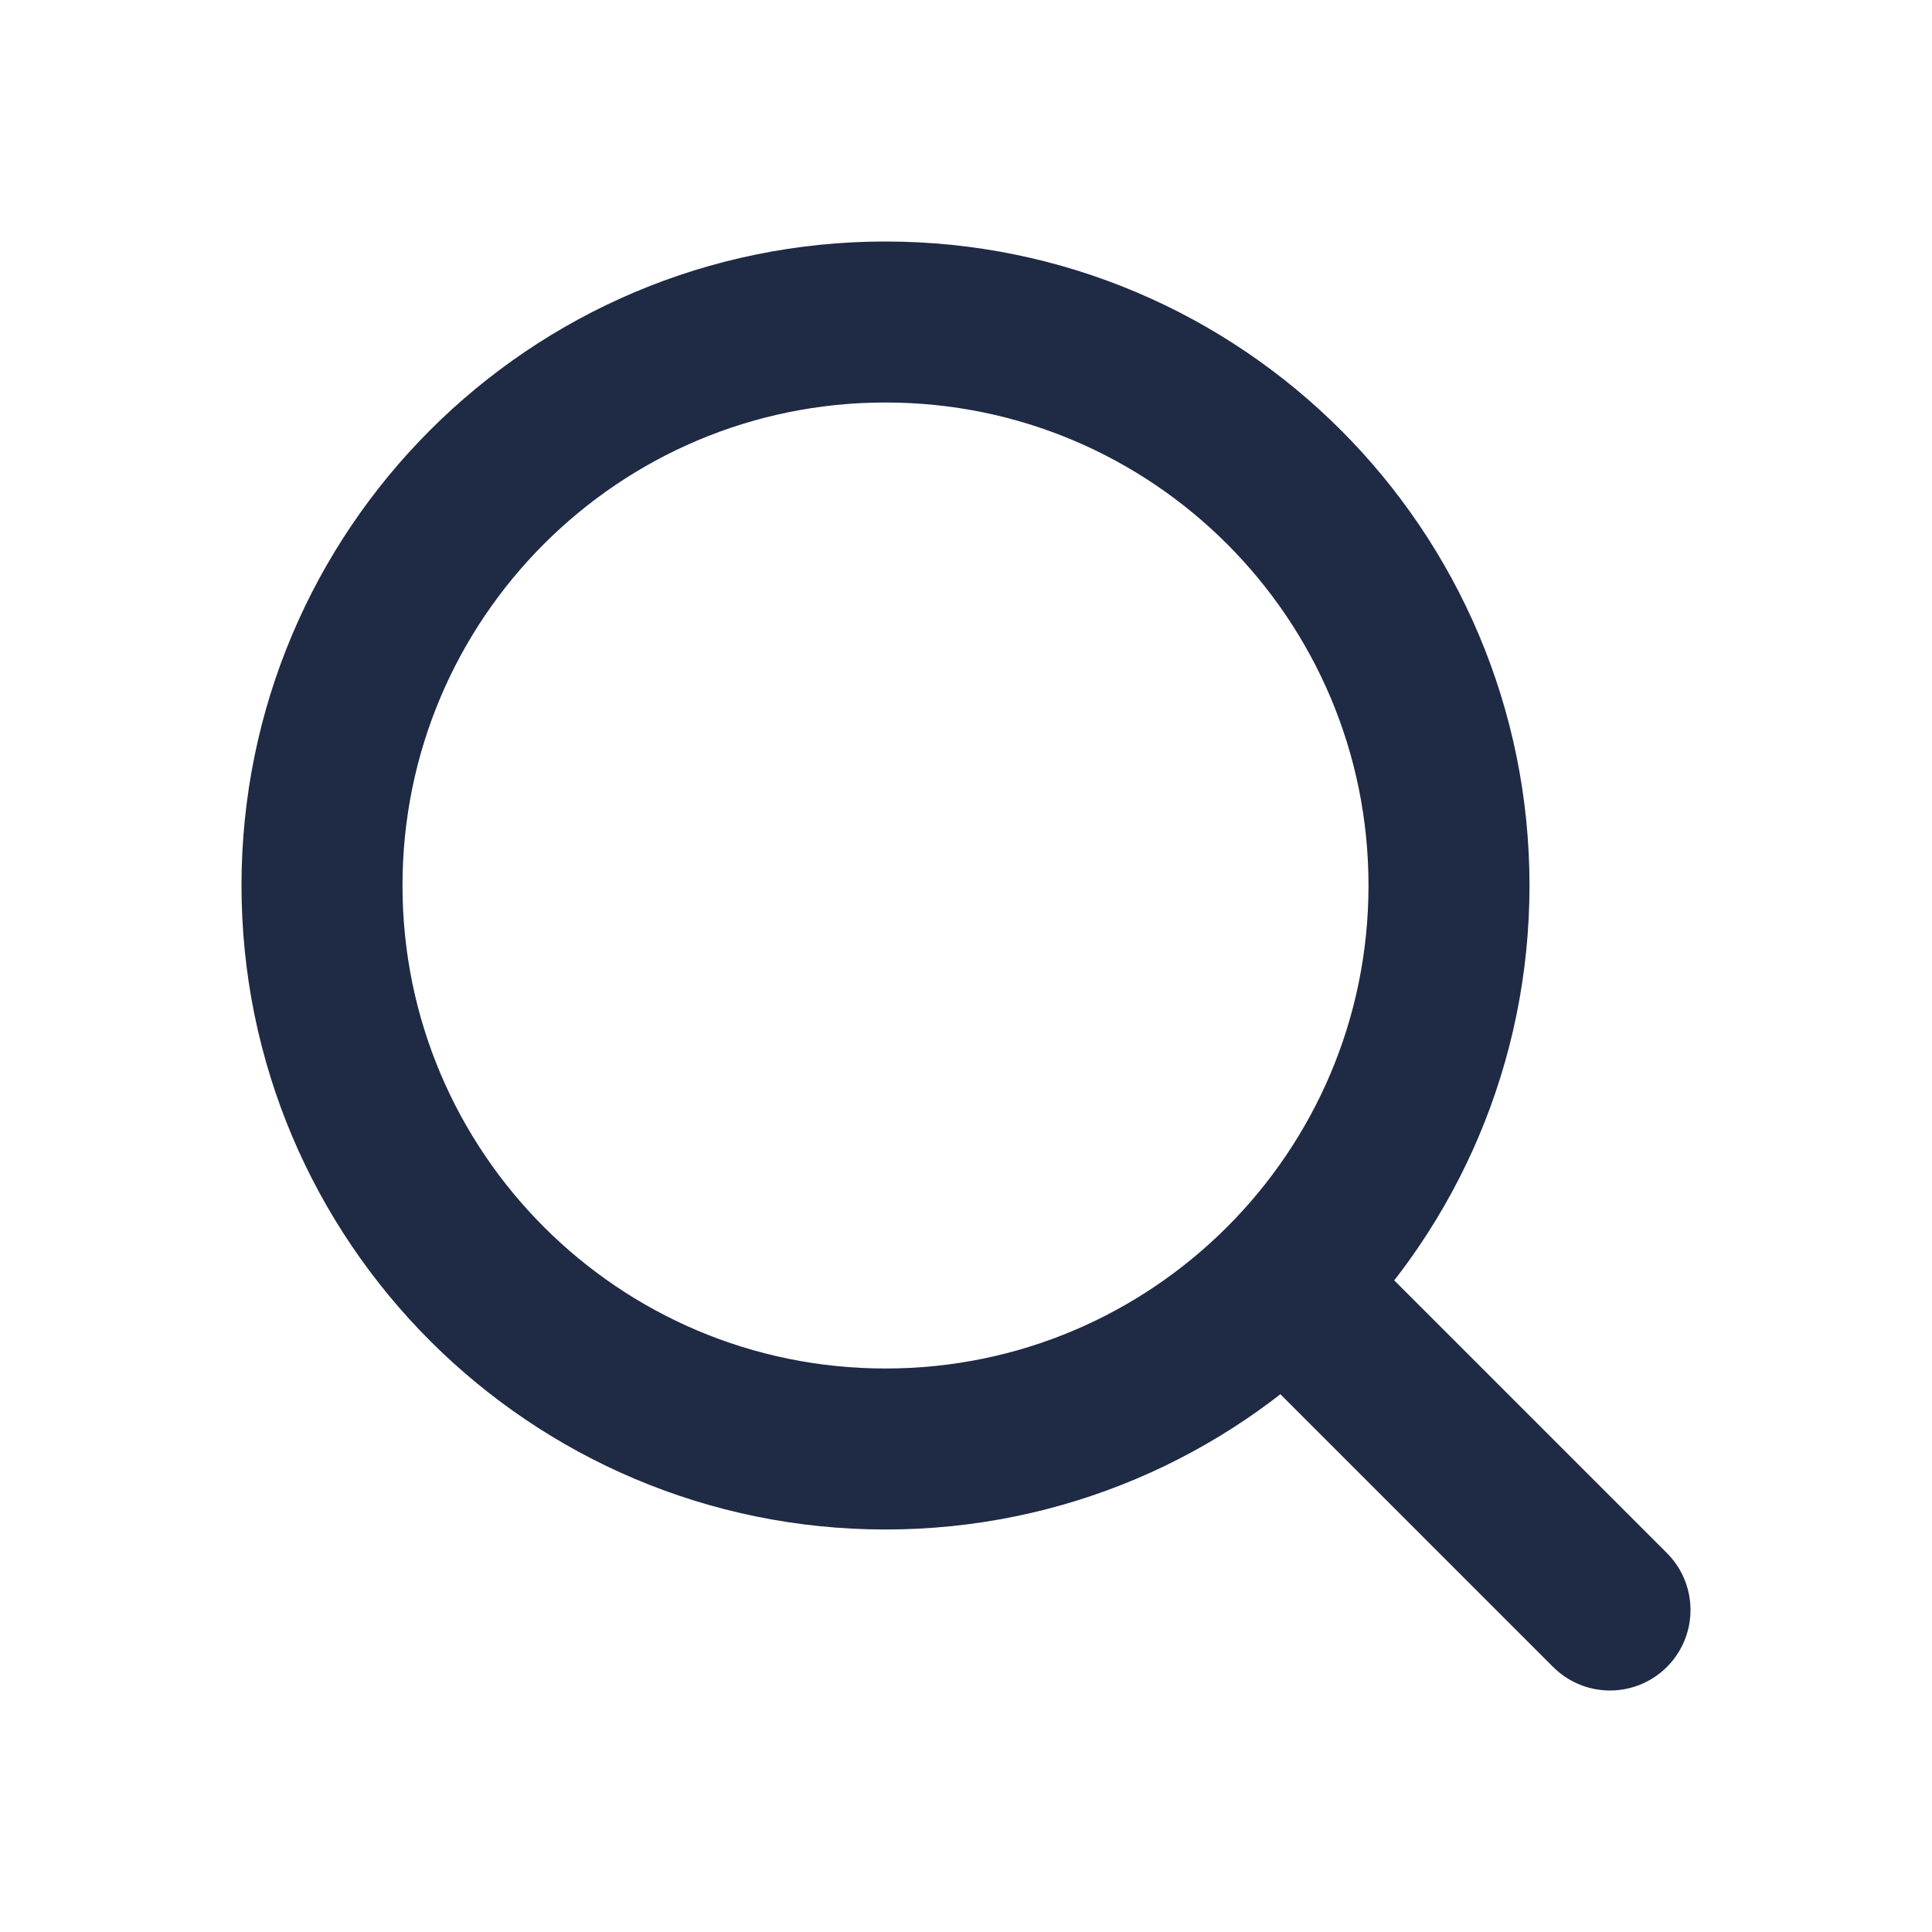
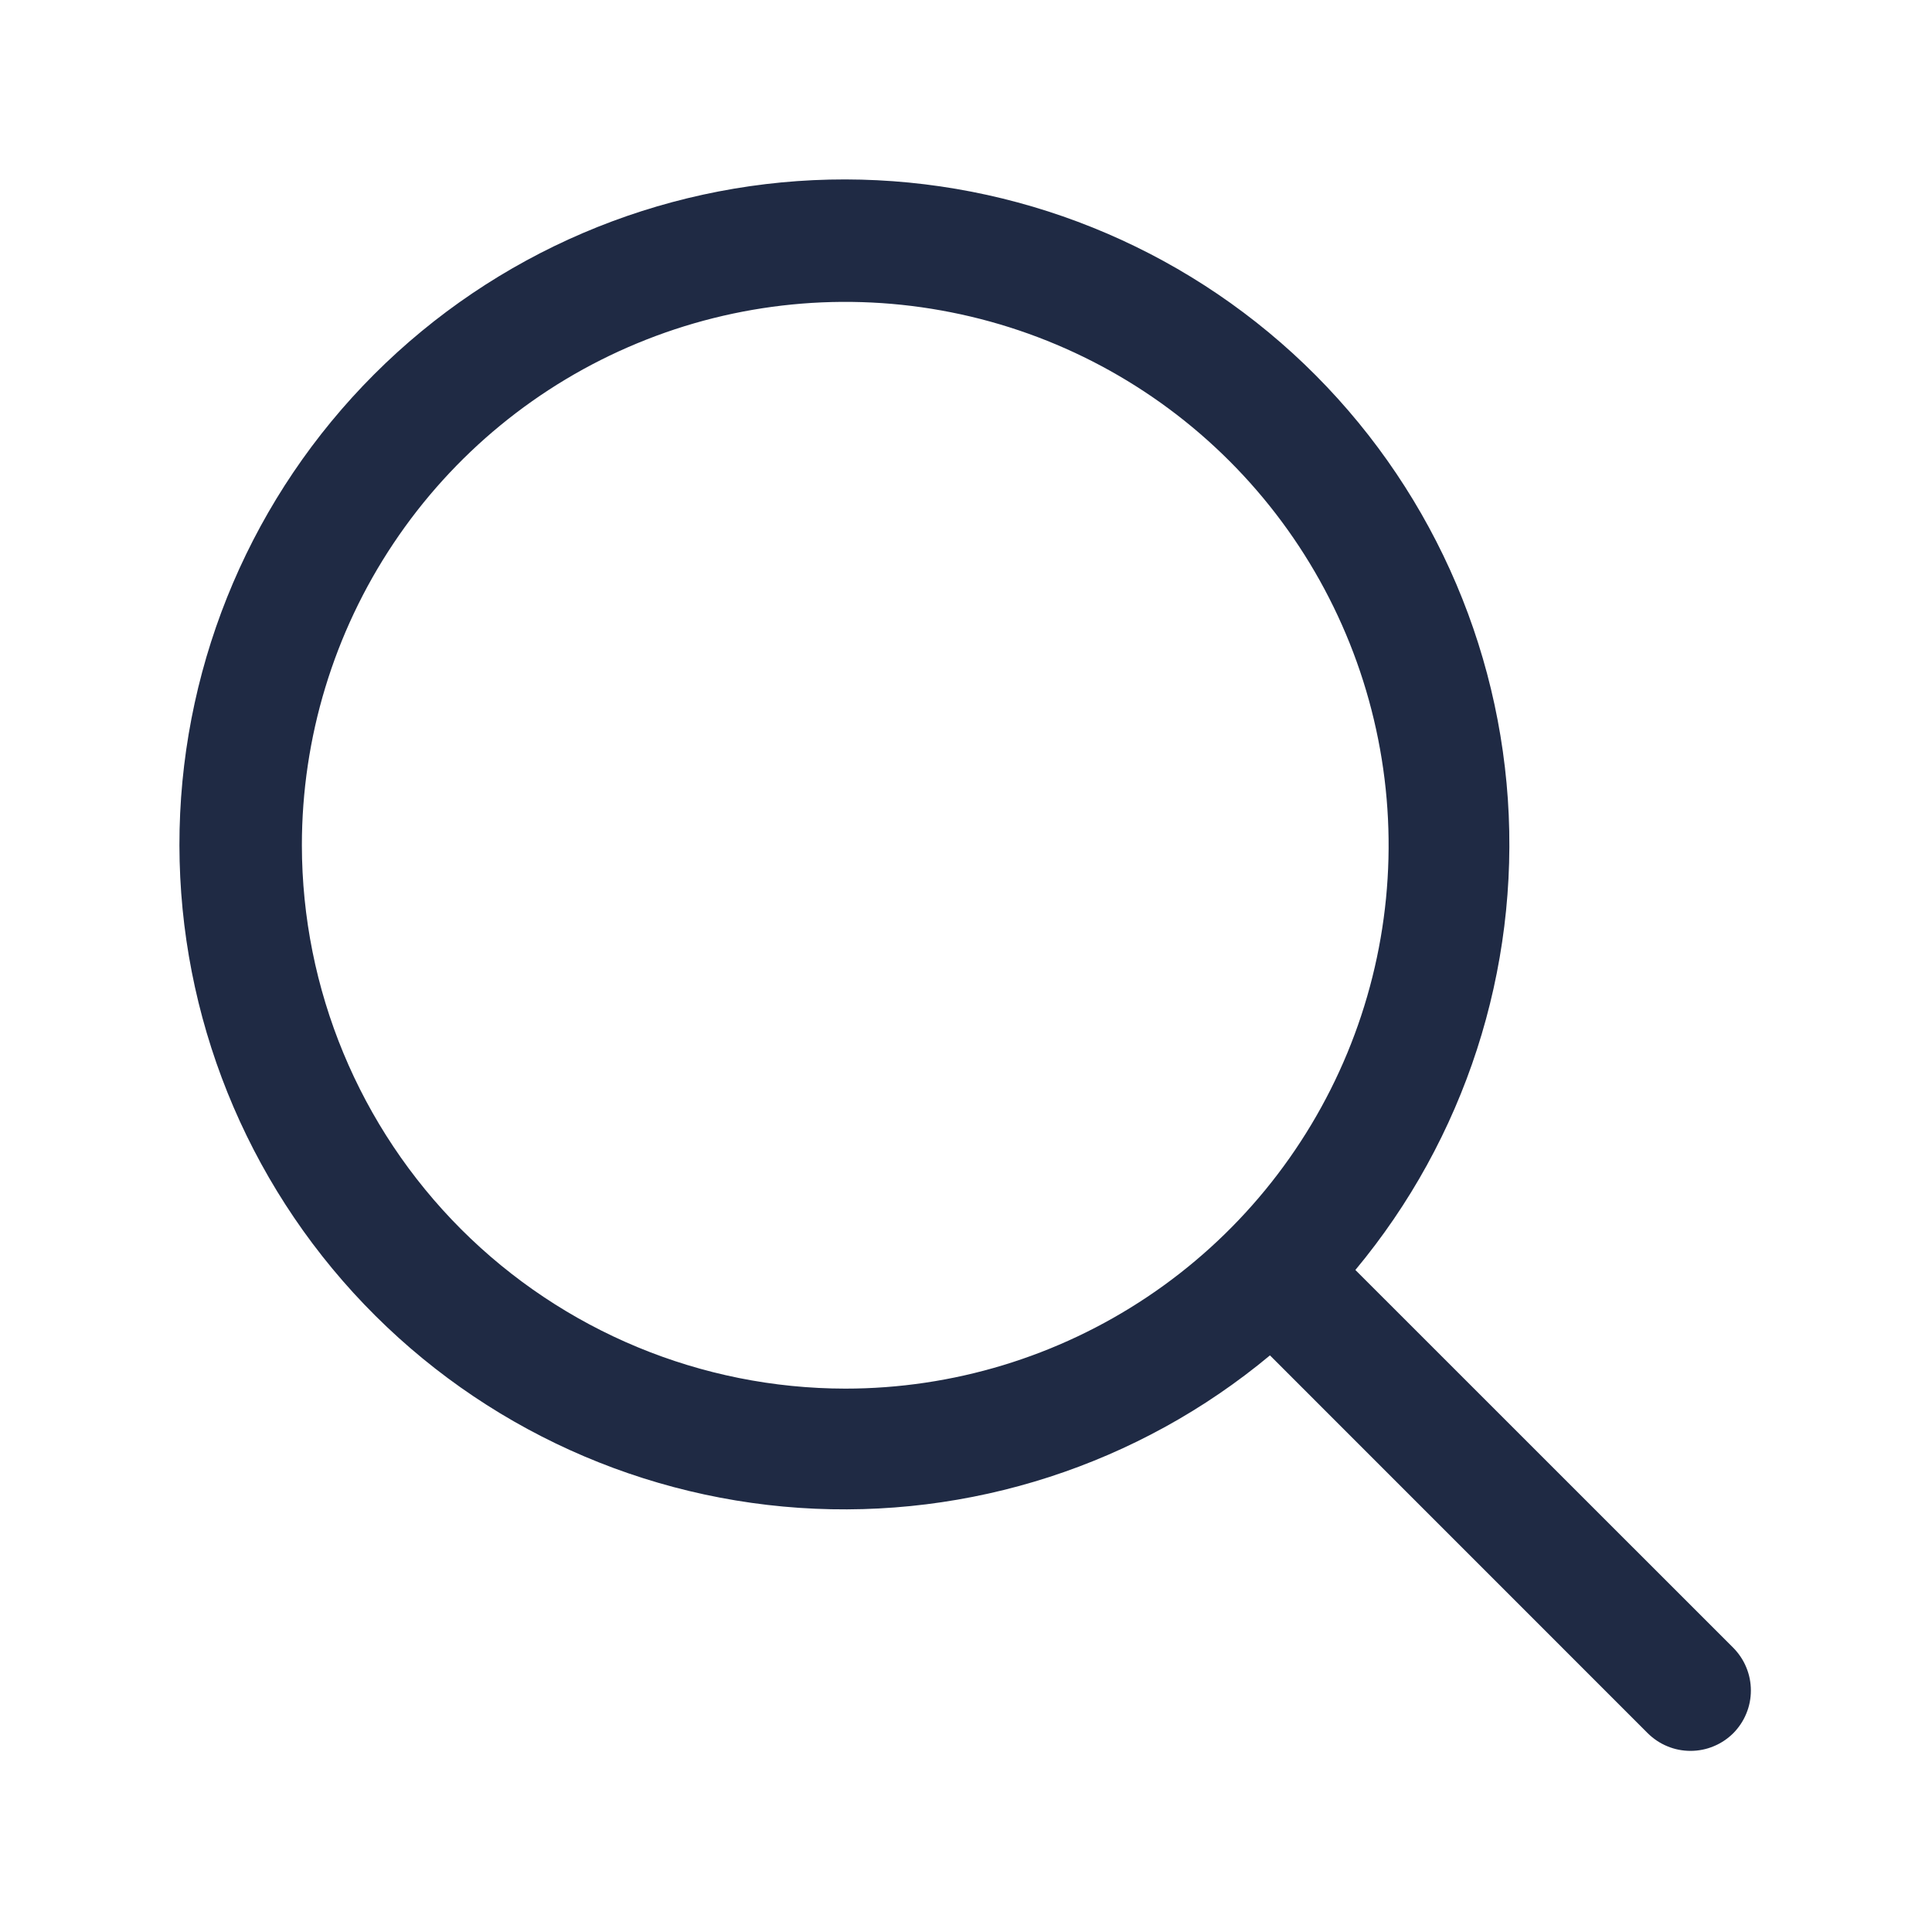
- <svg xmlns="http://www.w3.org/2000/svg" viewBox="0 0 24 24" fill="none" stroke="#1f2a44" stroke-width="2" stroke-linecap="round" stroke-linejoin="round">
-   <circle cx="11" cy="11" r="7" />
-   <path d="m20 20-4-4" />
+ <svg xmlns="http://www.w3.org/2000/svg" preserveAspectRatio="none" overflow="visible" style="display: block;" width="24" height="24" viewBox="0 0 24 24" fill="none">
+   <g id="icon/magnifying-glass">
+     <path id="Vector" d="M21.531 20.469L16.837 15.776C18.197 14.143 18.875 12.048 18.731 9.927C18.586 7.806 17.629 5.823 16.059 4.389C14.489 2.956 12.427 2.183 10.302 2.231C8.177 2.28 6.152 3.146 4.649 4.649C3.146 6.152 2.28 8.177 2.231 10.302C2.183 12.427 2.956 14.489 4.389 16.059C5.823 17.629 7.806 18.586 9.927 18.731C12.048 18.875 14.143 18.197 15.776 16.837L20.469 21.531C20.539 21.6 20.622 21.656 20.713 21.693C20.804 21.731 20.901 21.75 21 21.75C21.099 21.75 21.196 21.731 21.287 21.693C21.378 21.656 21.461 21.6 21.531 21.531C21.6 21.461 21.656 21.378 21.693 21.287C21.731 21.196 21.75 21.099 21.75 21C21.75 20.901 21.731 20.804 21.693 20.713C21.656 20.622 21.6 20.539 21.531 20.469ZM3.75 10.5C3.75 9.165 4.146 7.86 4.888 6.75C5.629 5.64 6.683 4.775 7.917 4.264C9.15 3.753 10.508 3.619 11.817 3.88C13.126 4.14 14.329 4.783 15.273 5.727C16.217 6.671 16.86 7.874 17.12 9.183C17.381 10.492 17.247 11.85 16.736 13.083C16.225 14.316 15.36 15.371 14.25 16.112C13.14 16.854 11.835 17.25 10.5 17.25C8.71 17.248 6.995 16.536 5.729 15.271C4.464 14.005 3.752 12.29 3.75 10.5Z" fill="#1F2A44" />
+   </g>
</svg>
